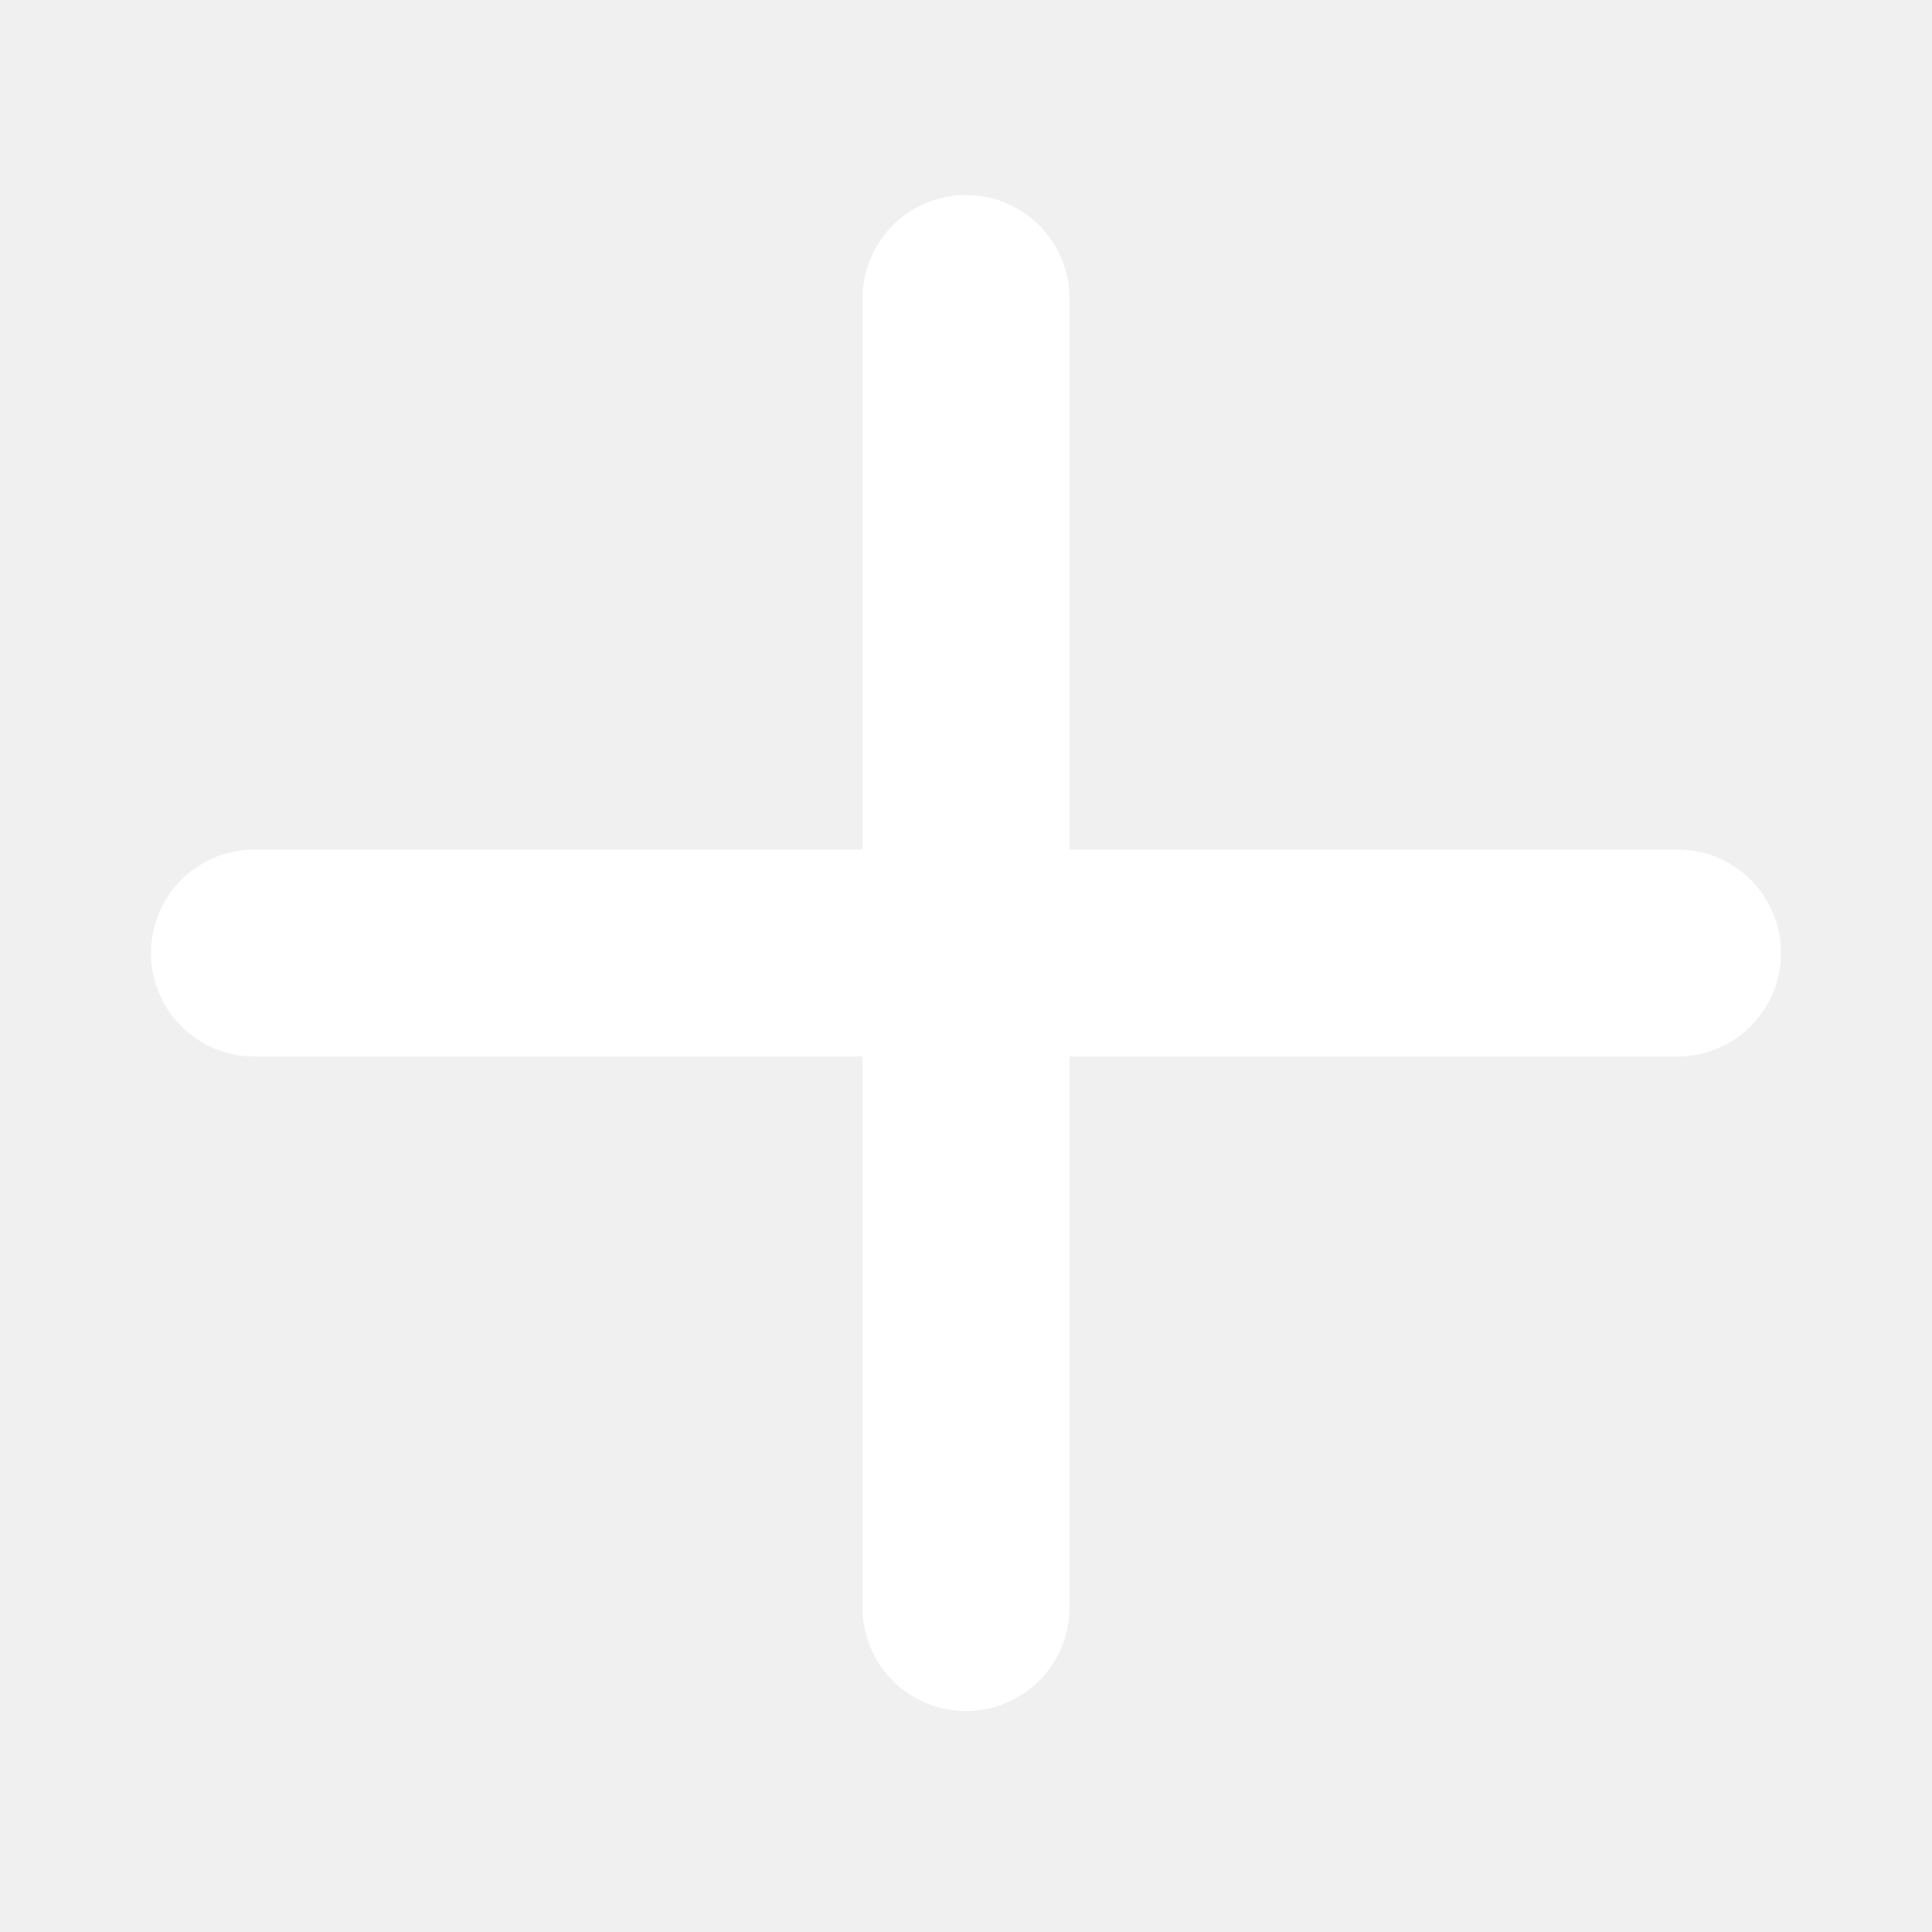
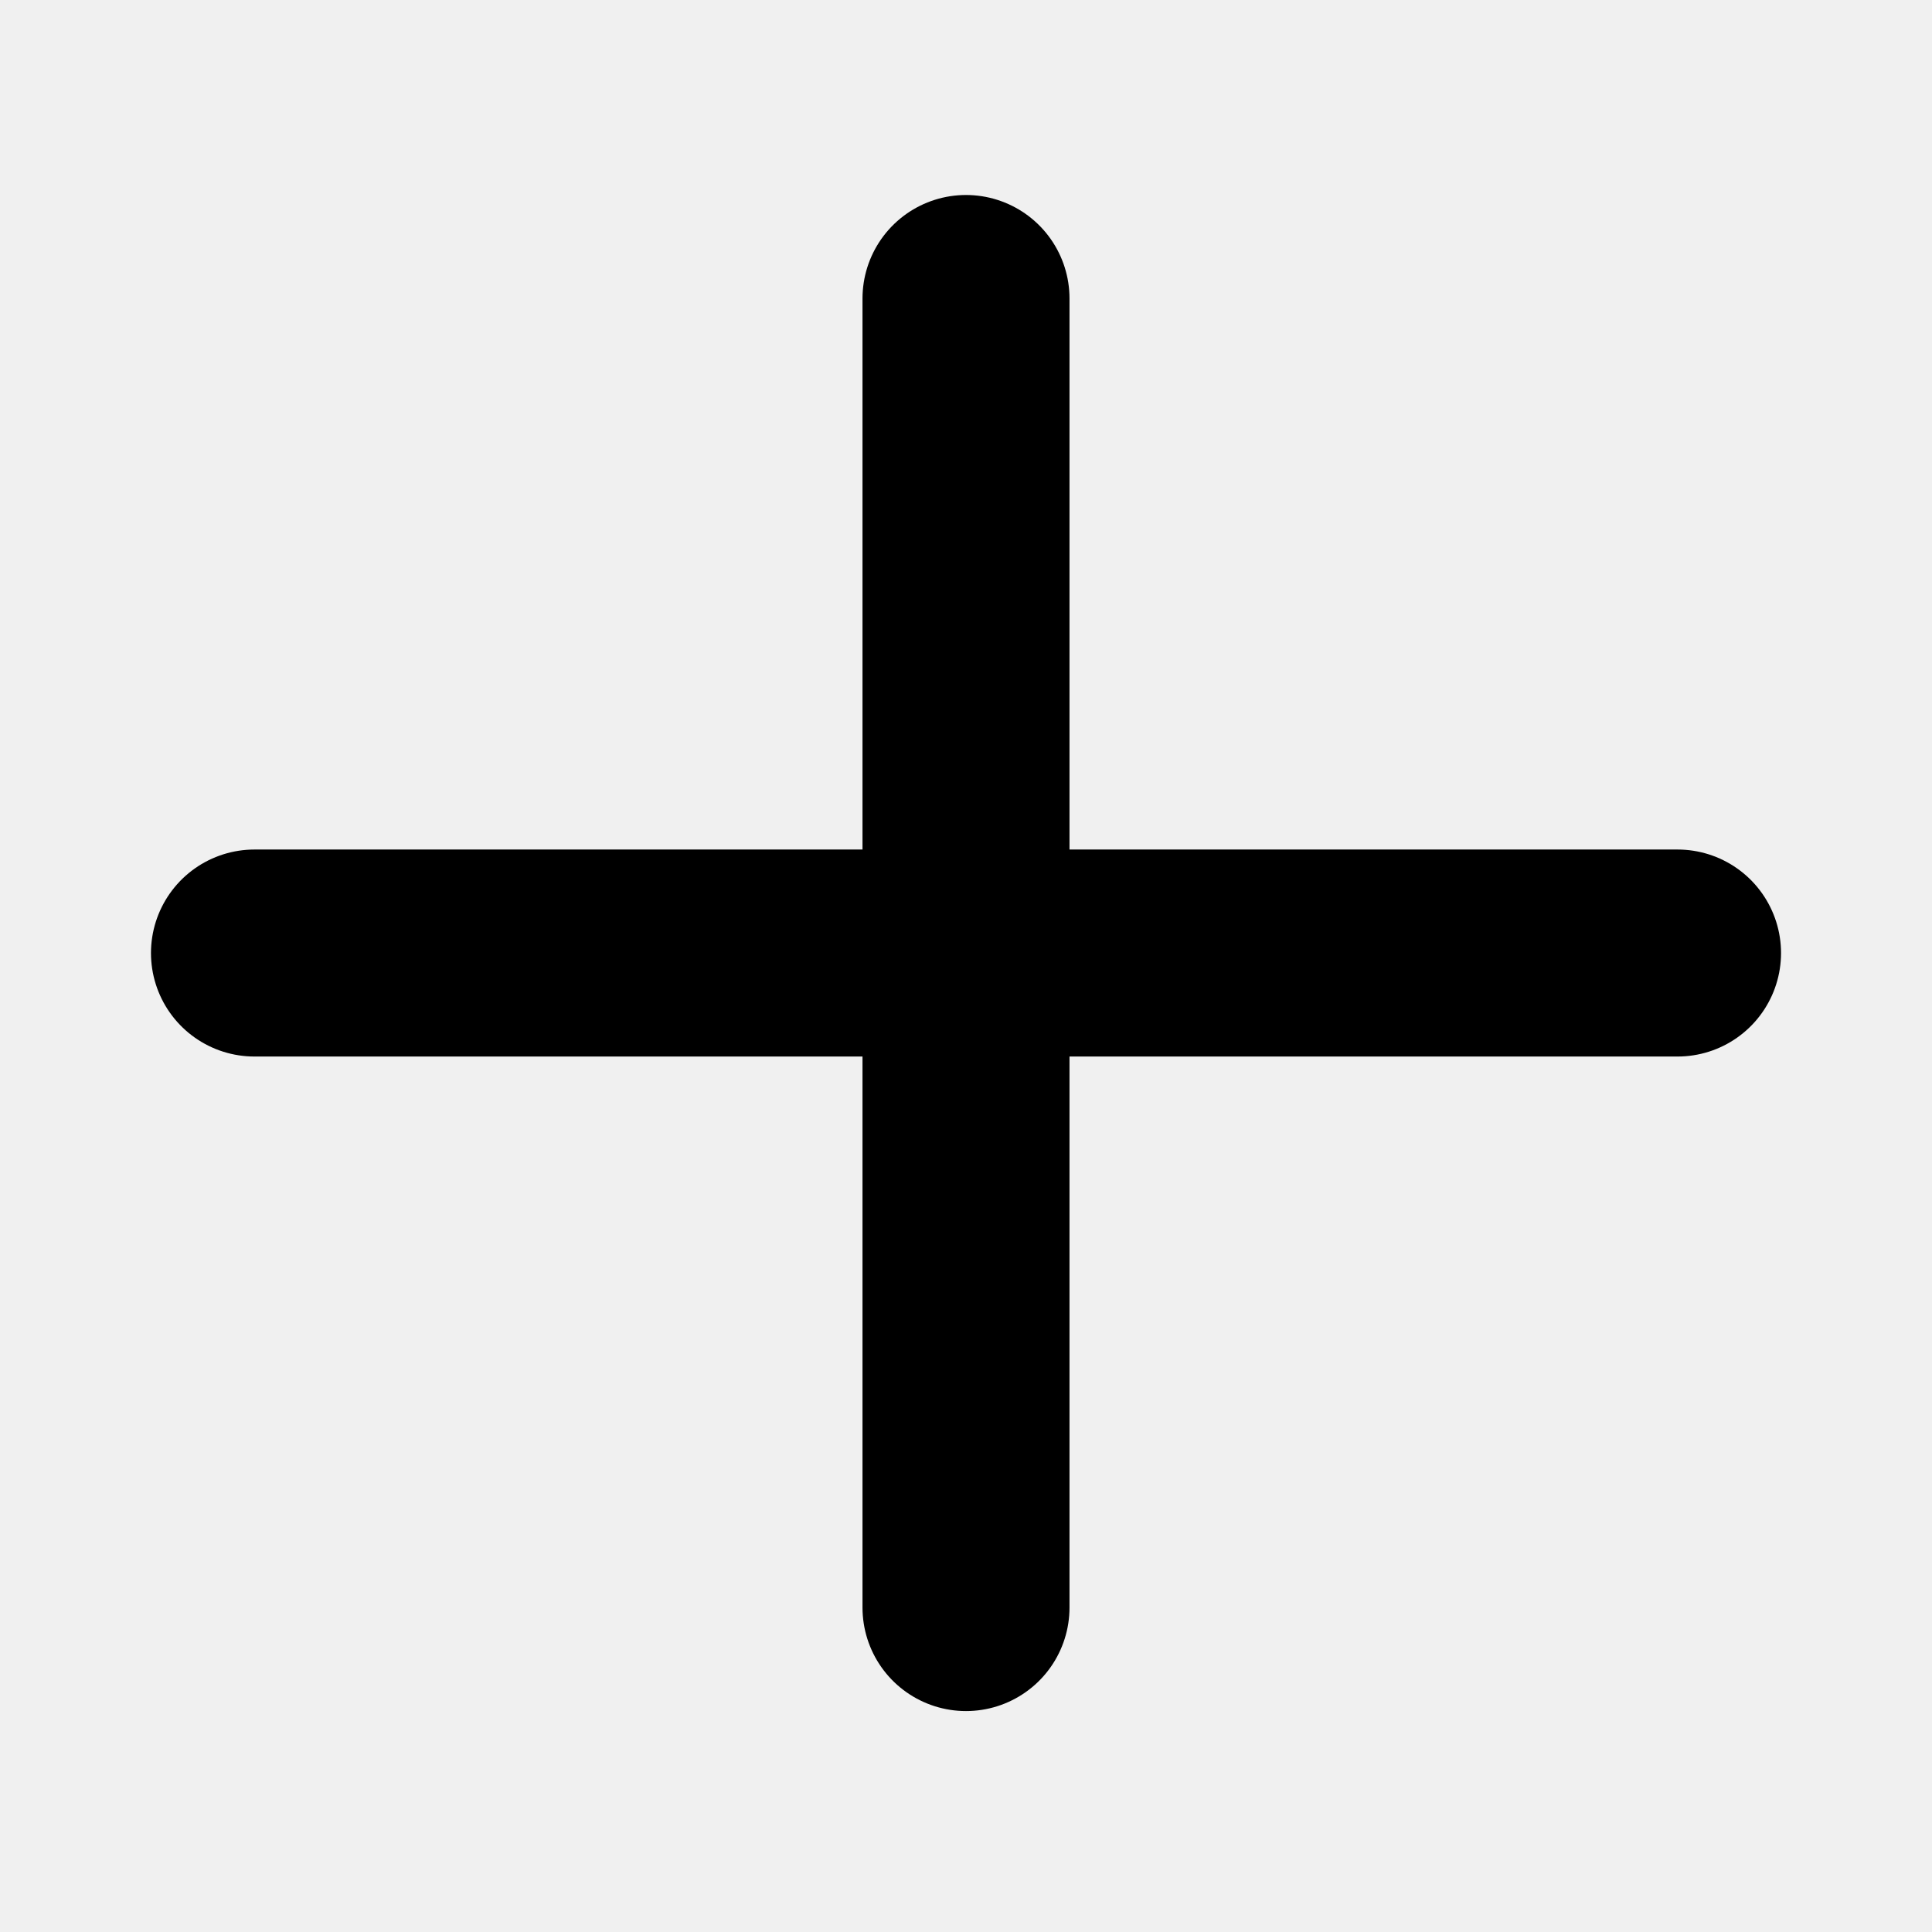
<svg xmlns="http://www.w3.org/2000/svg" width="14" height="14" viewBox="0 0 14 14" fill="none">
-   <path d="M12.156 6.906H1.844" stroke="white" stroke-width="1.5" stroke-linecap="round" stroke-linejoin="round" />
-   <path d="M7 2.163V11.649" stroke="white" stroke-width="1.5" stroke-linecap="round" stroke-linejoin="round" />
+   <path d="M12.156 6.906H1.844" stroke="currentColor" stroke-width="1.5" stroke-linecap="round" stroke-linejoin="round" />
+   <path d="M7 2.163V11.649" stroke="currentColor" stroke-width="1.5" stroke-linecap="round" stroke-linejoin="round" />
</svg>
